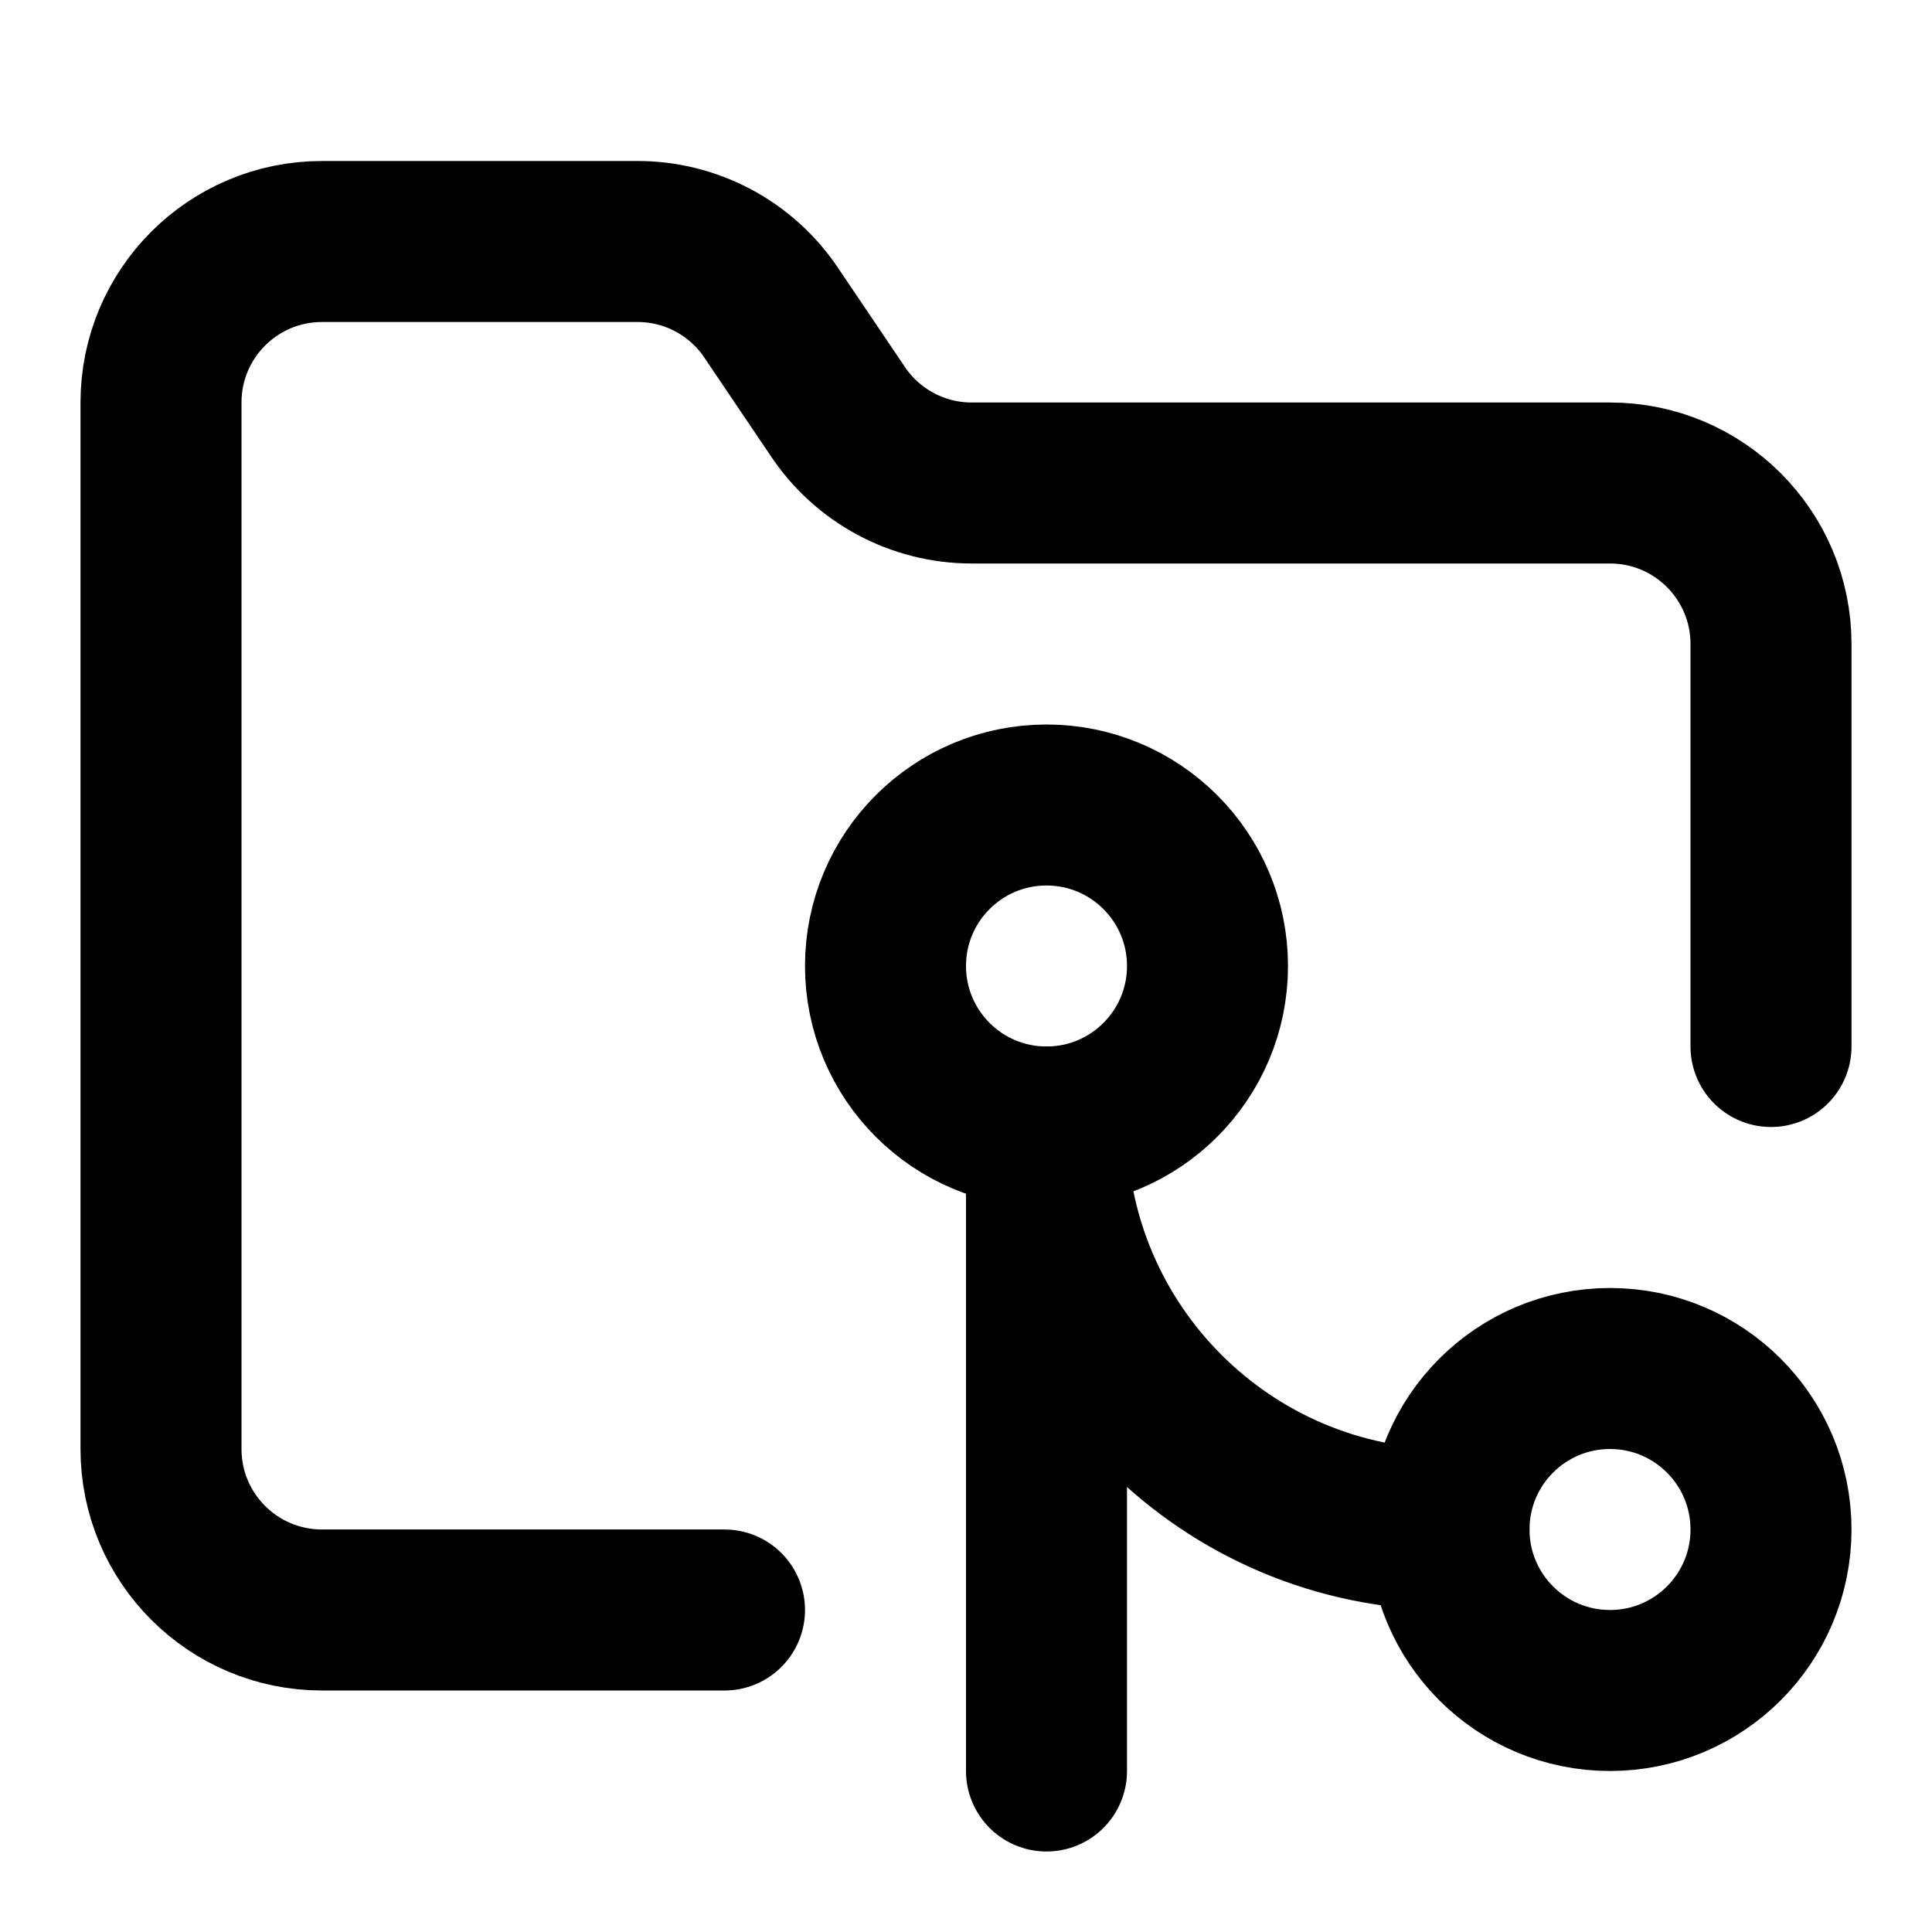
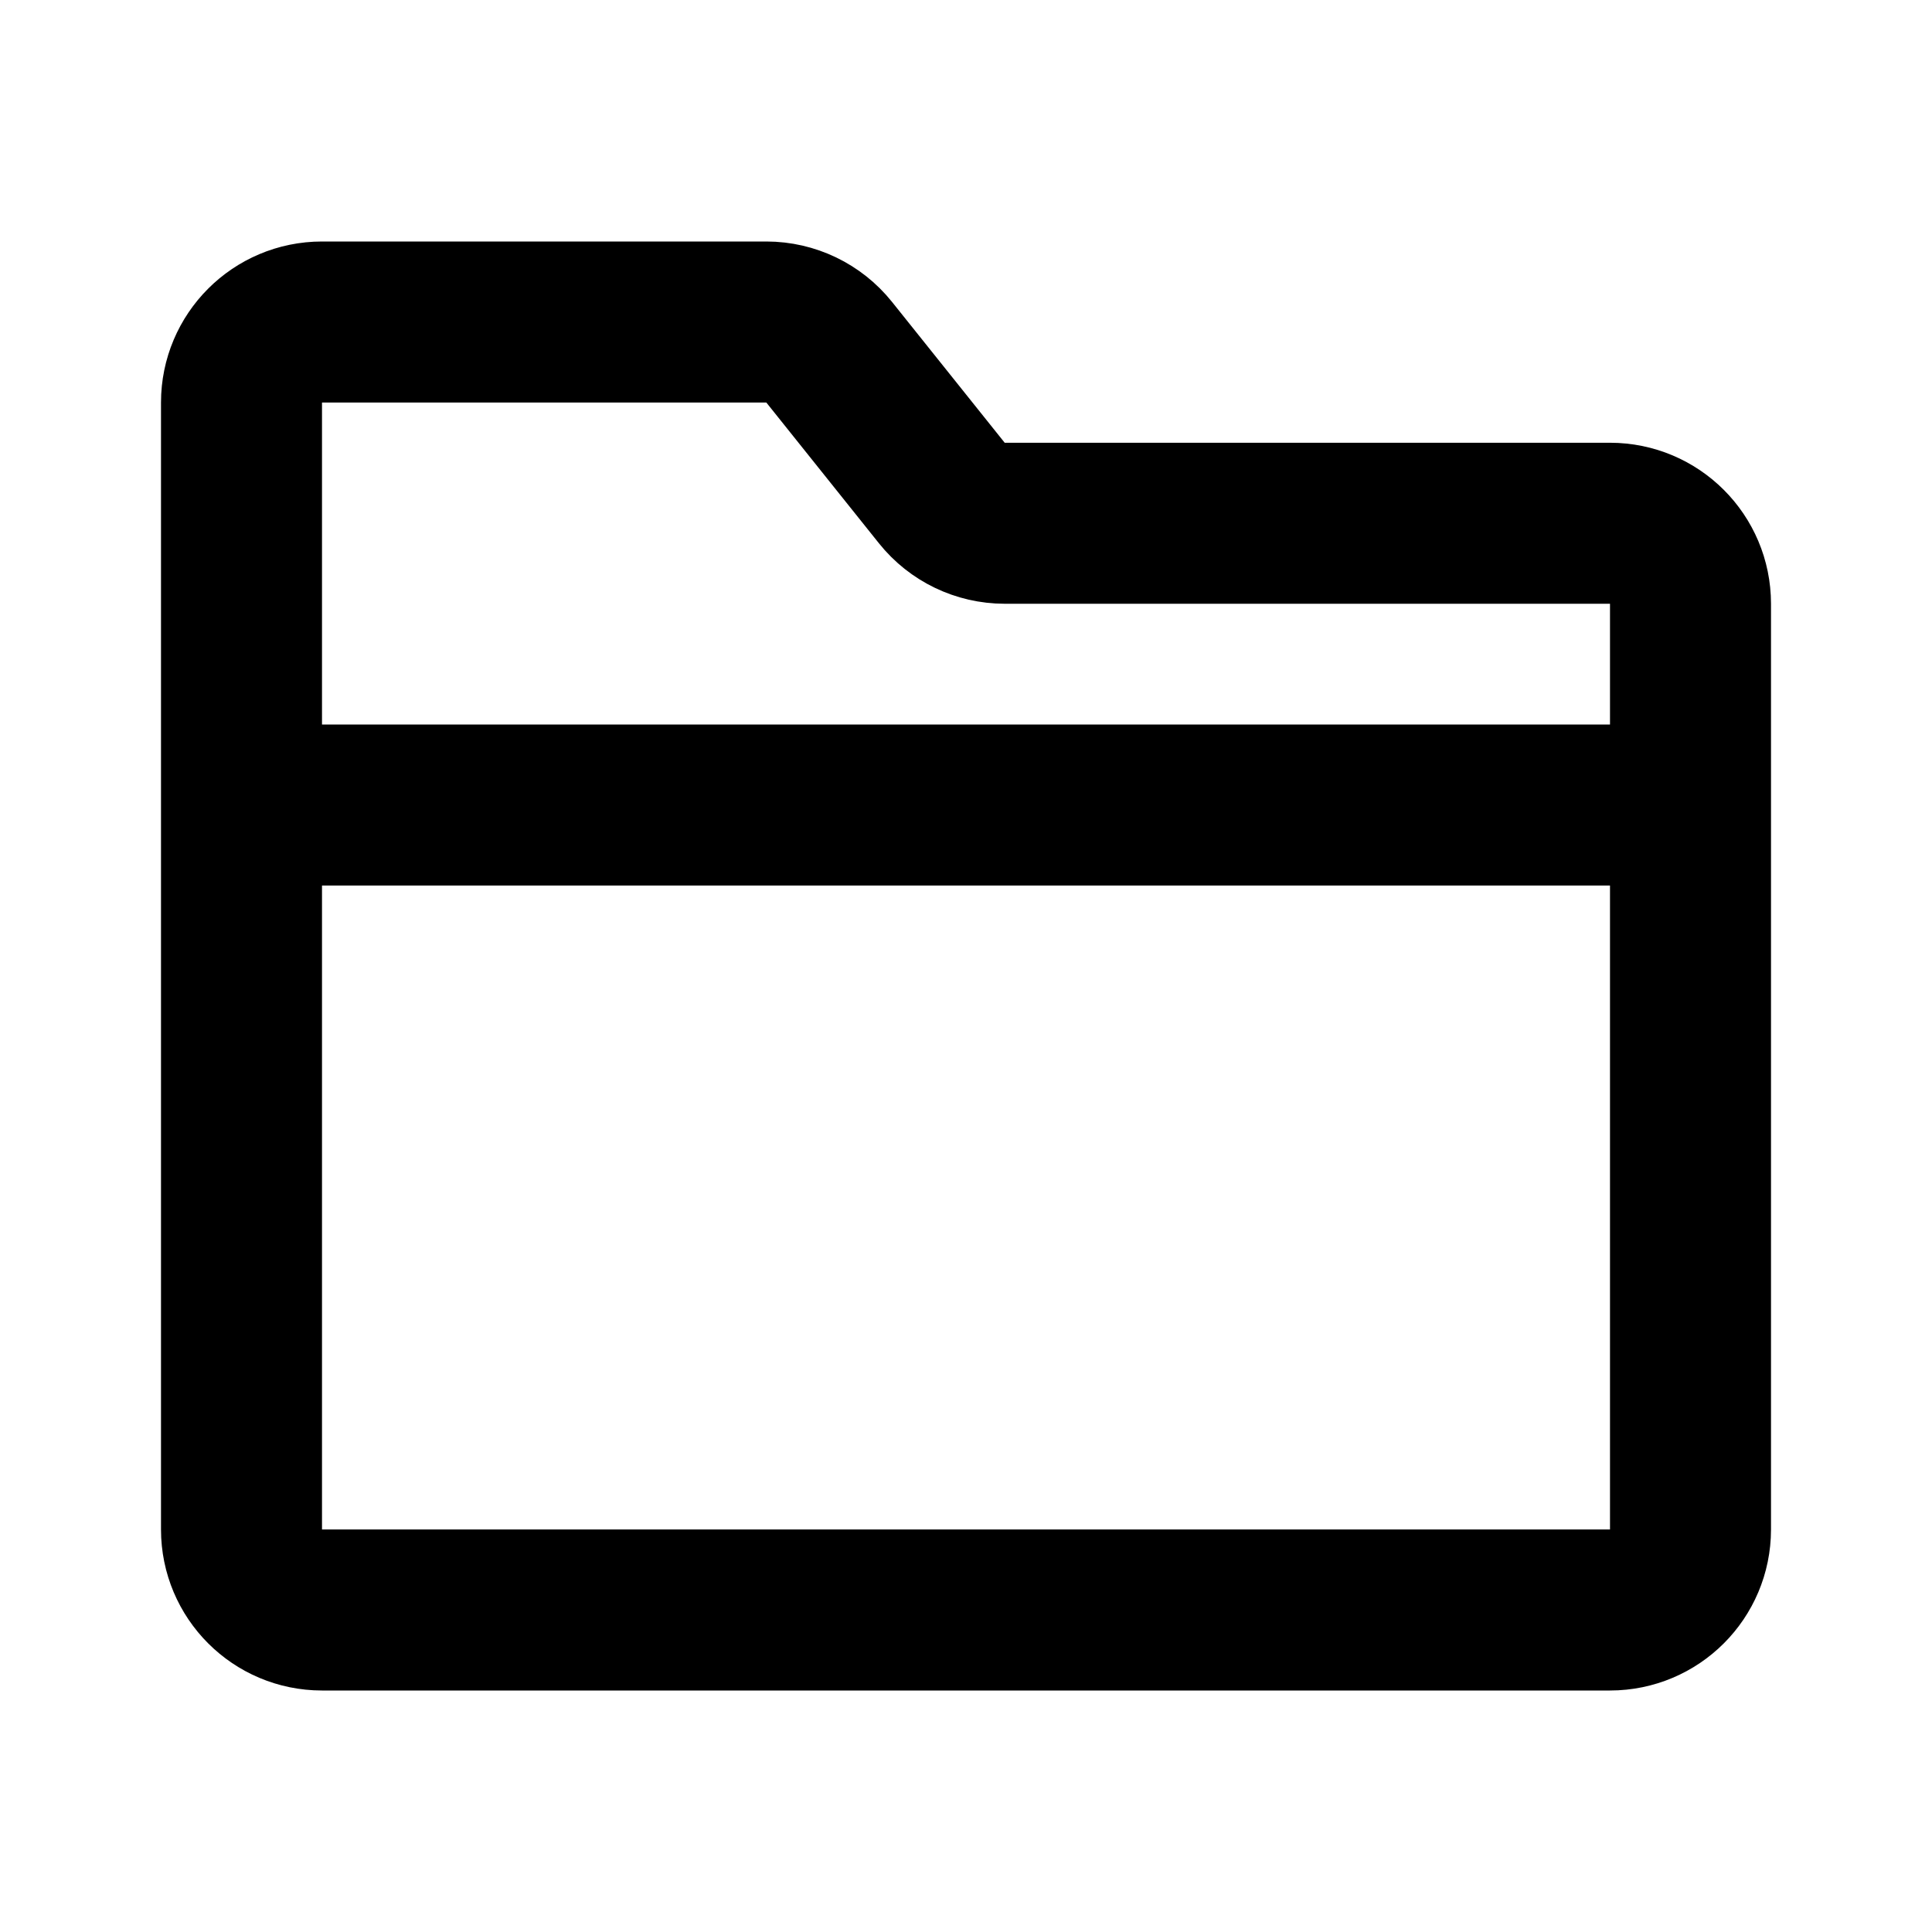
- <svg xmlns="http://www.w3.org/2000/svg" width="24" height="24" viewBox="0 0 24 24" fill="none" stroke="currentColor" stroke-width="2" stroke-linecap="round" stroke-linejoin="round">
-   <path d="M18 19a5 5 0 0 1-5-5v8" />
-   <path d="M9 20H4a2 2 0 0 1-2-2V5a2 2 0 0 1 2-2h3.9a2 2 0 0 1 1.69.9l.81 1.2a2 2 0 0 0 1.67.9H20a2 2 0 0 1 2 2v5" />
-   <circle cx="13" cy="12" r="2" />
-   <circle cx="20" cy="19" r="2" />
+ <svg xmlns="http://www.w3.org/2000/svg" width="24" height="24" viewBox="0 0 24 24">
+   <path fill="none" stroke="currentColor" stroke-width="2" d="M3 10h18M9.52 4H4a1 1 0 0 0-1 1v14a1 1 0 0 0 1 1h16a1 1 0 0 0 1-1V7.5a1 1 0 0 0-1-1h-7.52a1 1 0 0 1-.78-.375l-1.4-1.75A1 1 0 0 0 9.52 4Z" />
</svg>
